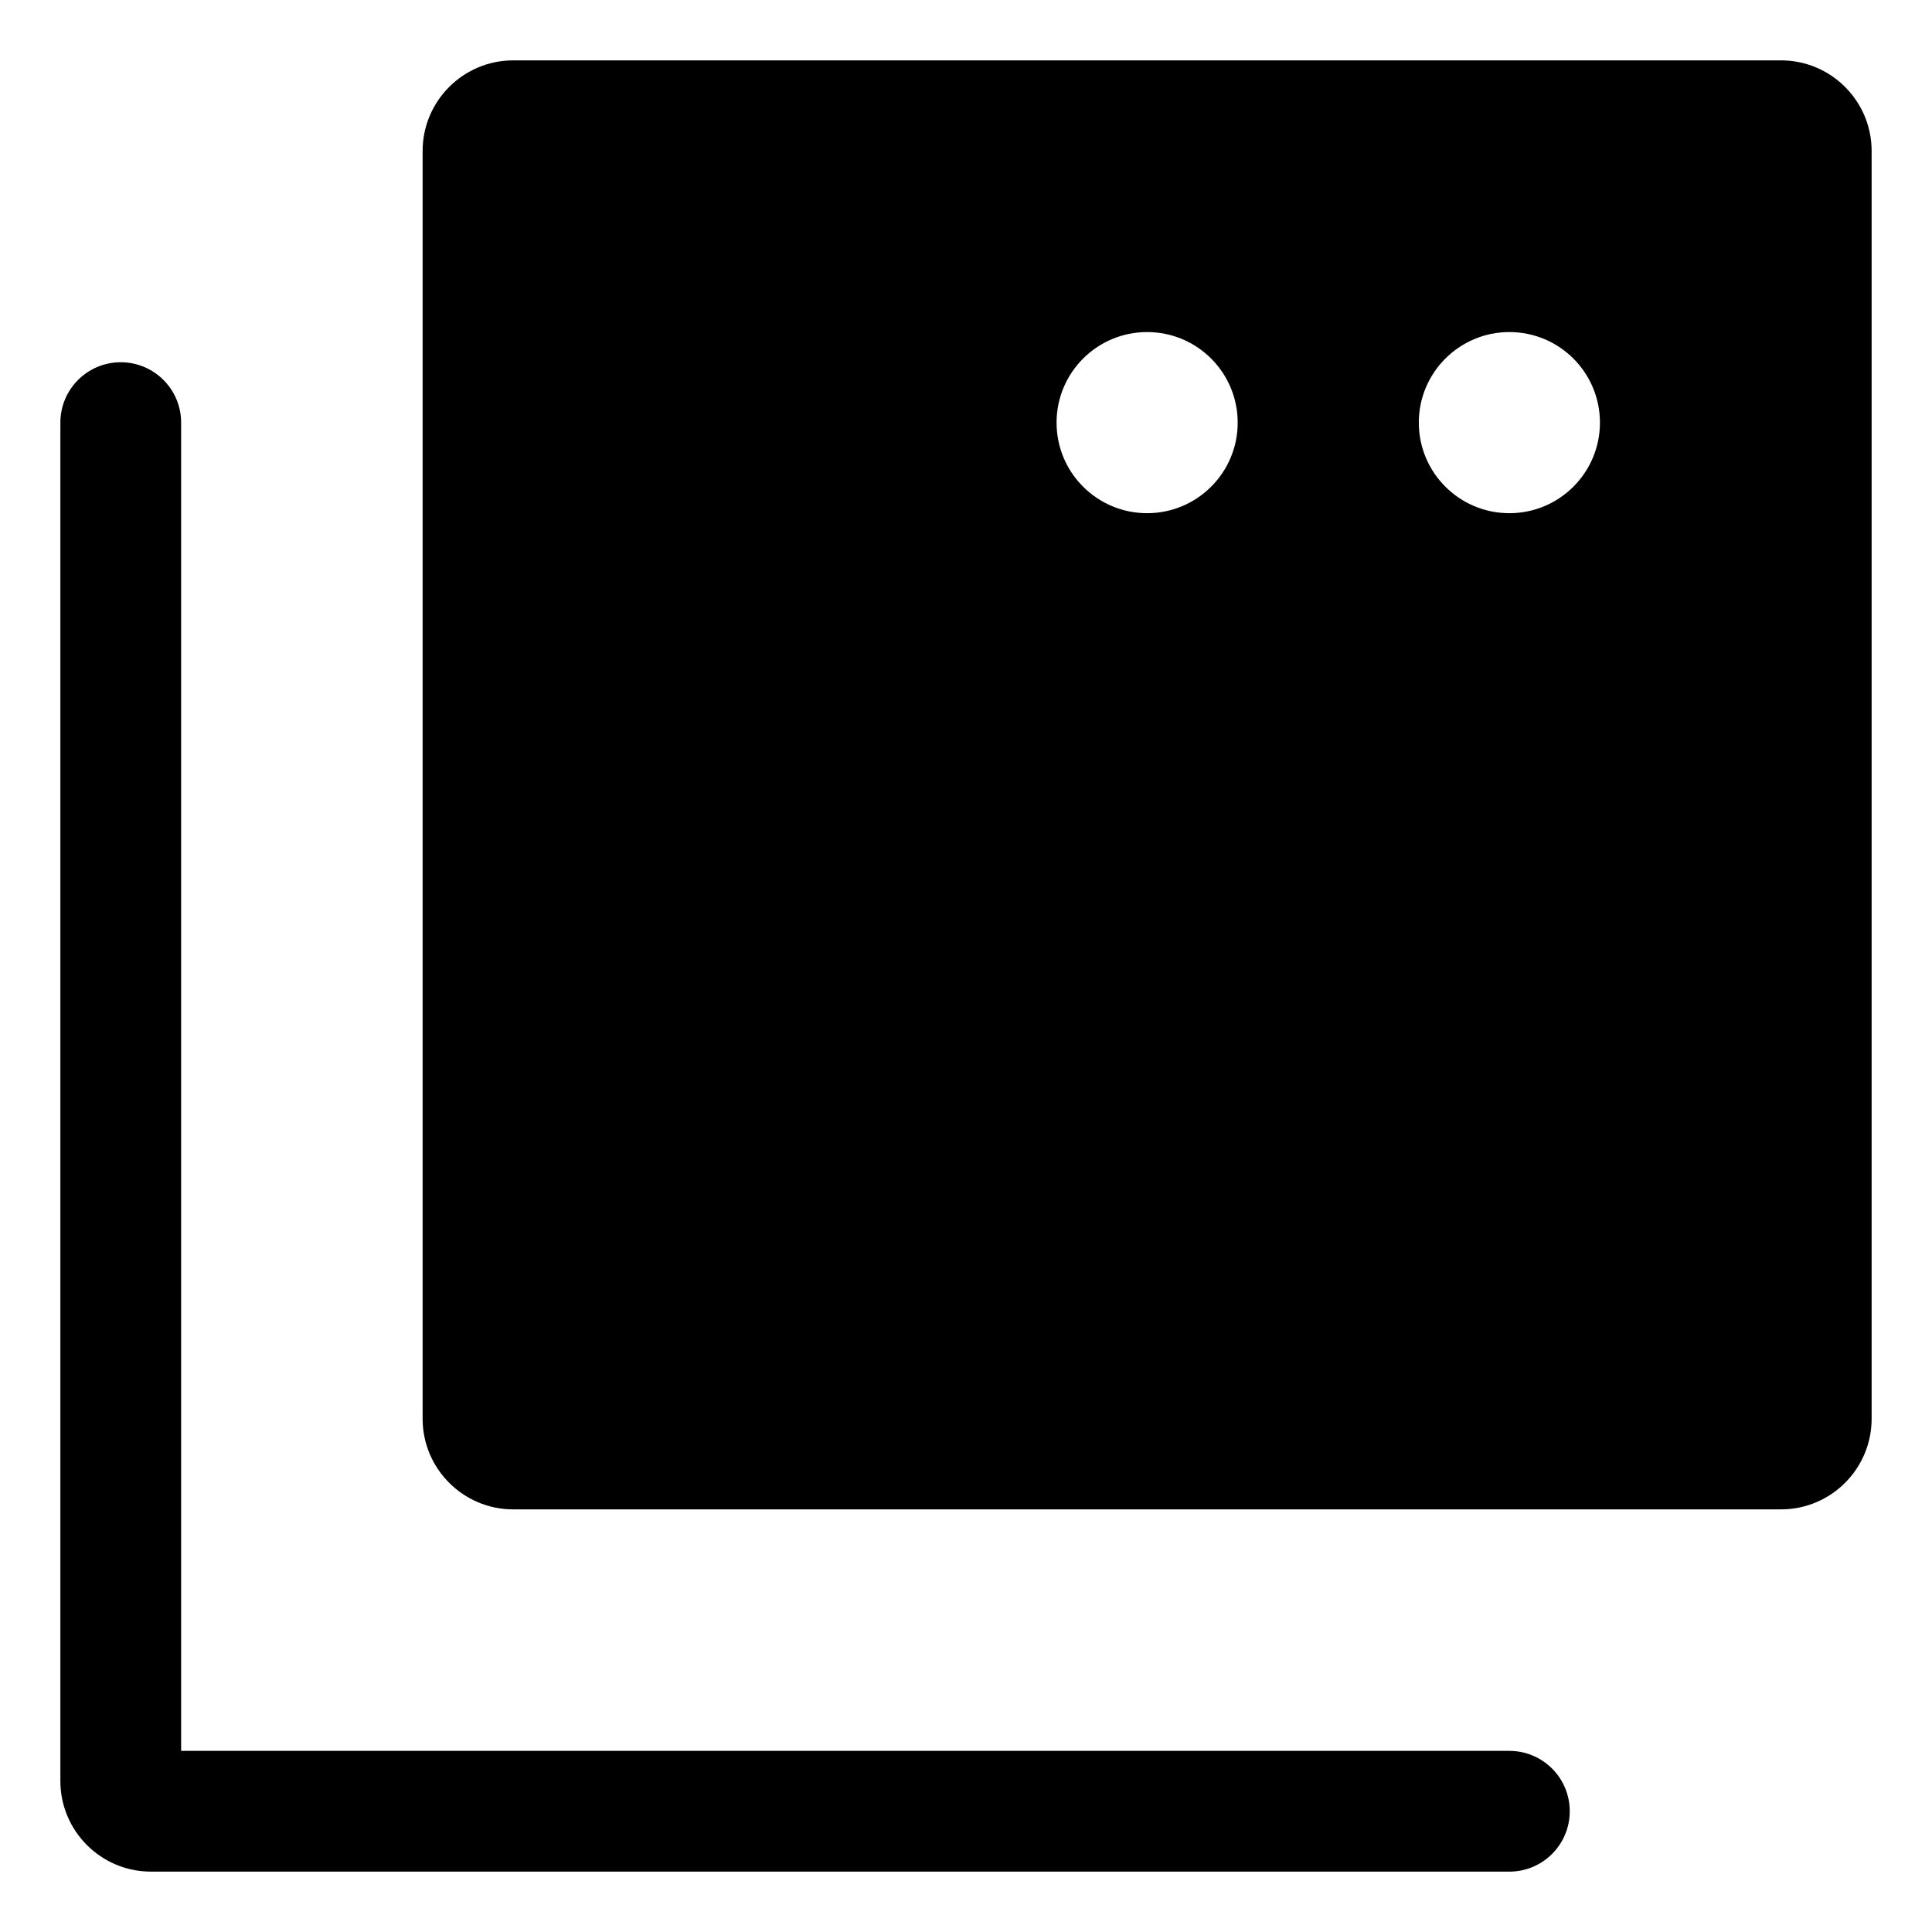
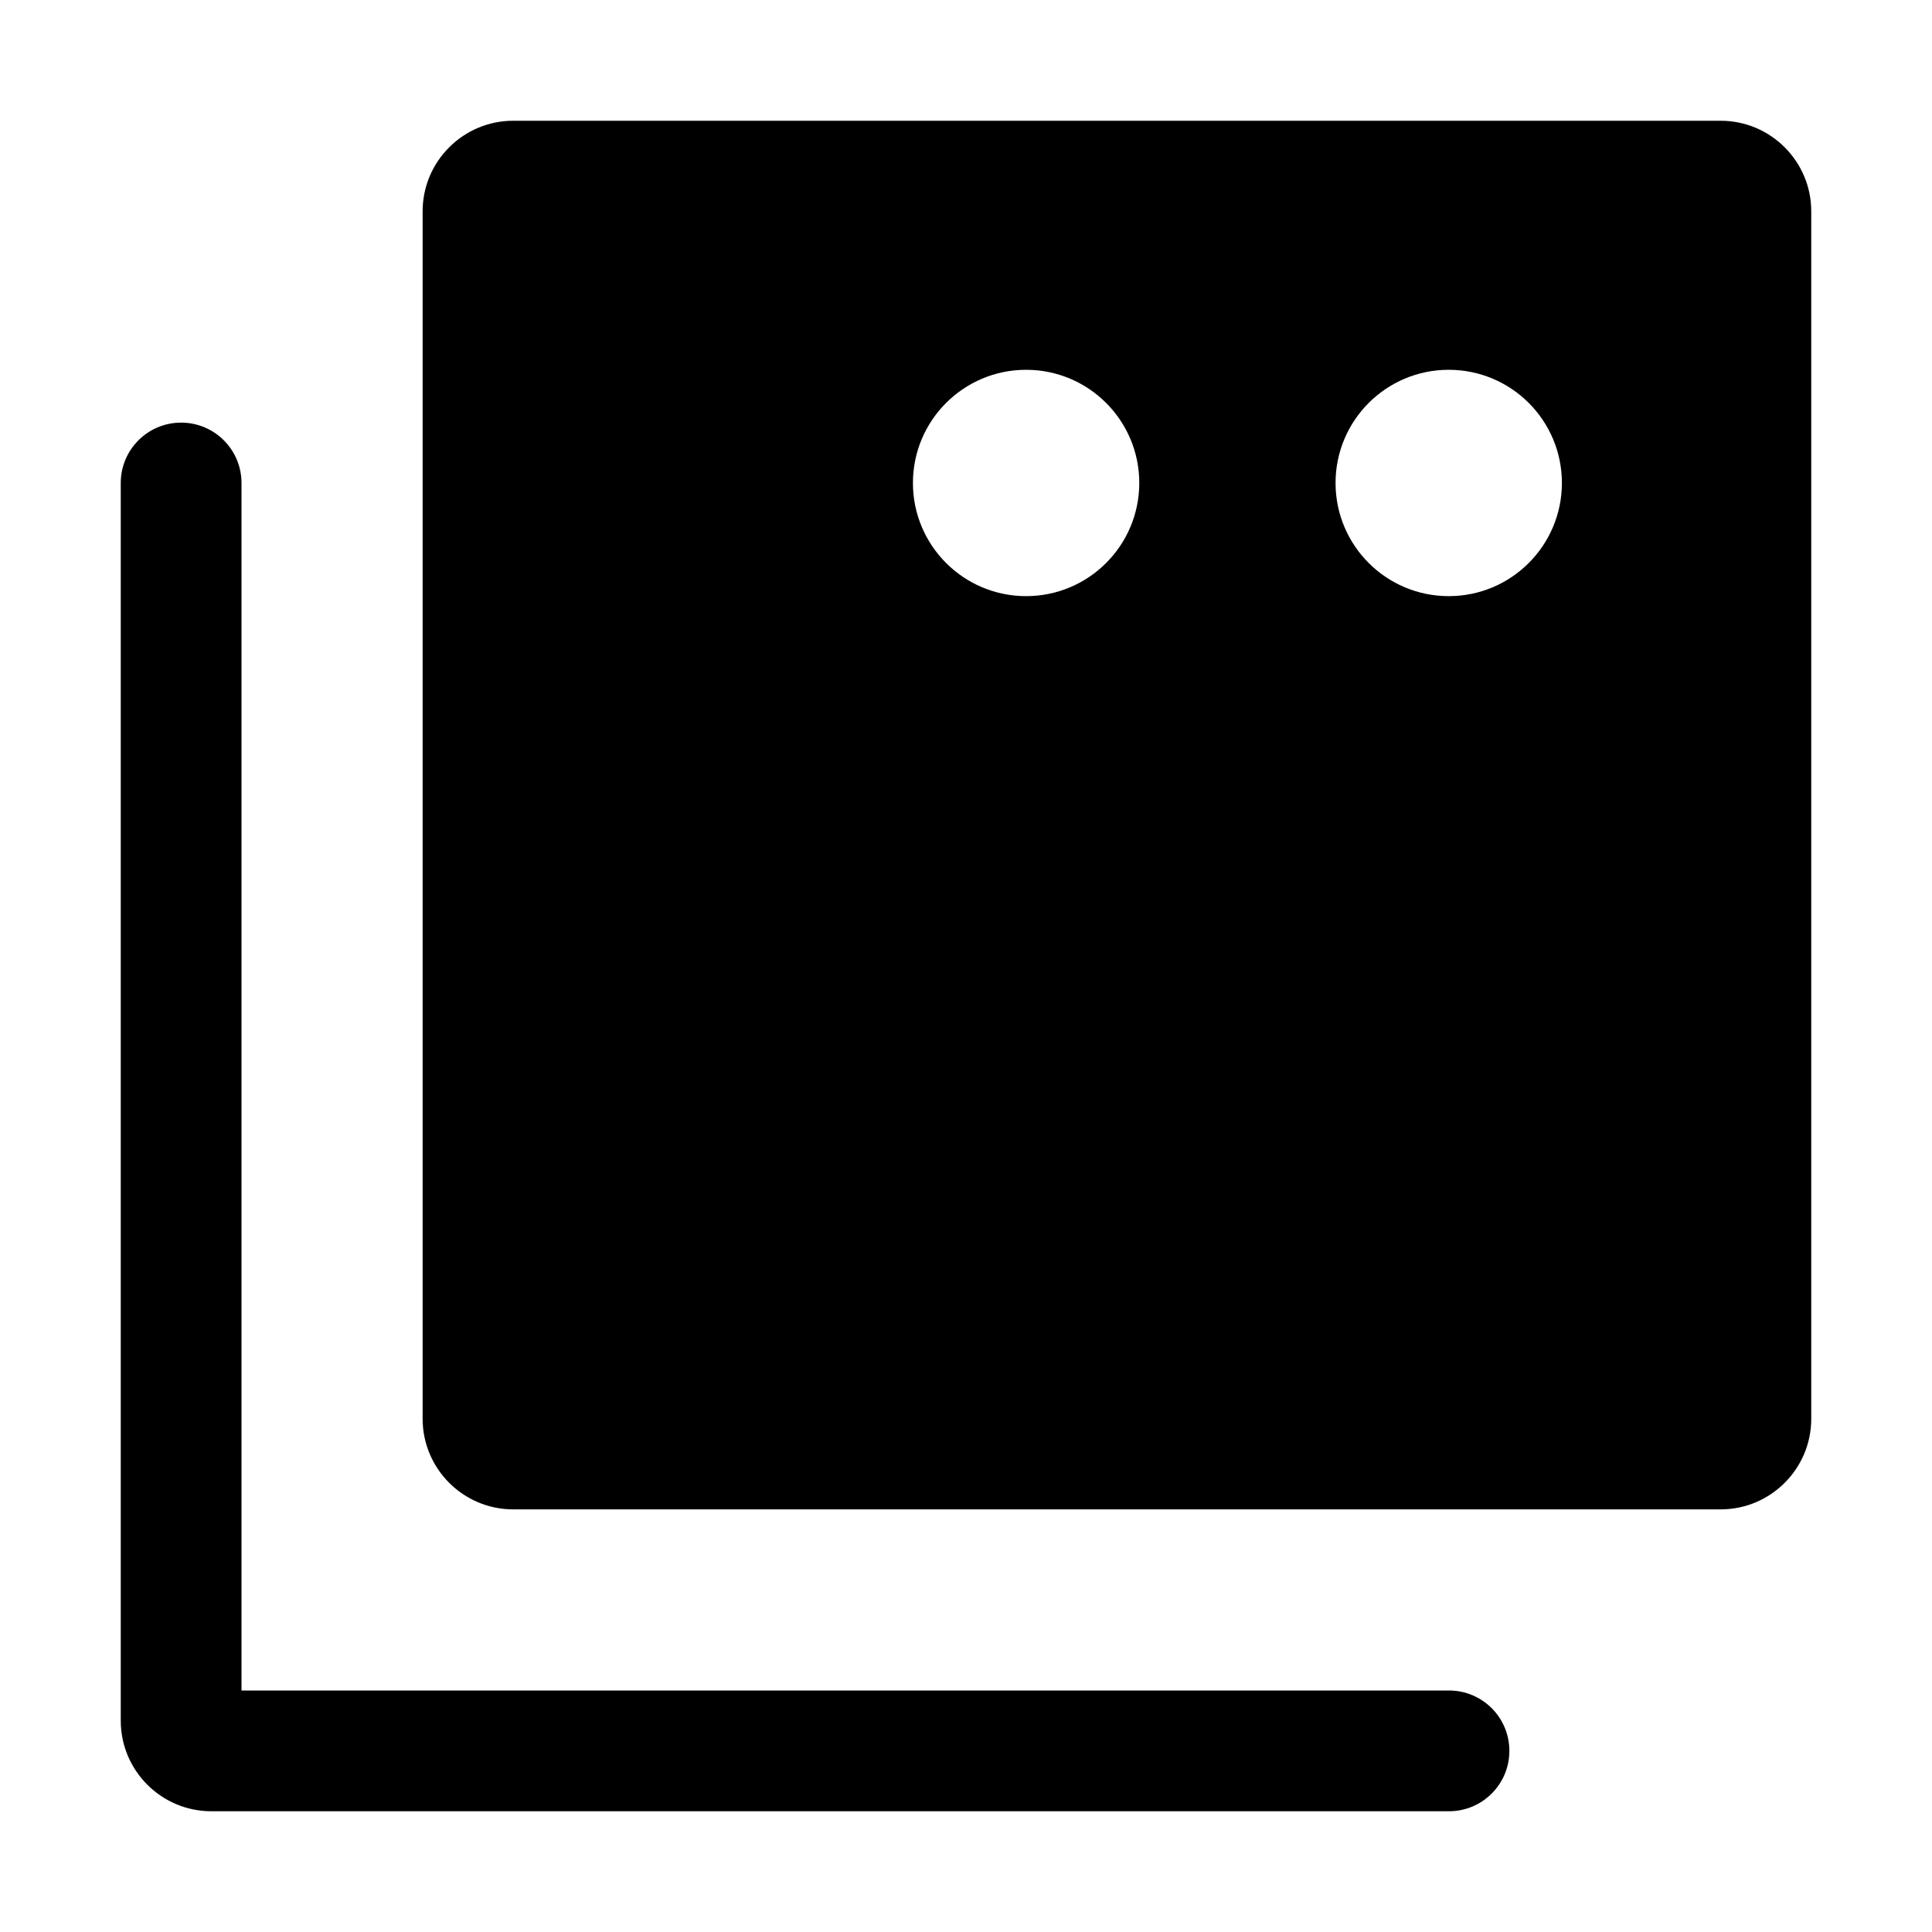
<svg xmlns="http://www.w3.org/2000/svg" viewBox="0 0 32 32">
-   <path d="M25 29H3V7a1 1 0 1 0-2 0v22.5c0 .827.673 1.5 1.5 1.5H25a1 1 0 1 0 0-2Z" />
-   <path d="M29.5 1h-21C7.673 1 7 1.673 7 2.5v21c0 .827.673 1.5 1.5 1.5h21c.827 0 1.5-.673 1.5-1.5v-21c0-.827-.673-1.5-1.5-1.5ZM19 8.5a1.5 1.5 0 1 1 0-3 1.5 1.5 0 0 1 0 3Zm6 0a1.5 1.5 0 1 1 0-3 1.5 1.5 0 0 1 0 3Z" />
+   <path d="M25 29a1 1 0 0 1-1 1H3.5c-.827 0-1.5-.673-1.5-1.5V8a1 1 0 1 1 2 0v20h20a1 1 0 0 1 1 1Zm5-25.5v20c0 .827-.673 1.5-1.5 1.5h-20c-.827 0-1.5-.673-1.5-1.5v-20C7 2.673 7.673 2 8.5 2h20c.827 0 1.5.673 1.5 1.5ZM18.87 8a1.874 1.874 0 1 0-3.749-.001A1.874 1.874 0 0 0 18.87 8Zm7 0a1.874 1.874 0 1 0-3.749-.001A1.874 1.874 0 0 0 25.87 8Z" />
</svg>
